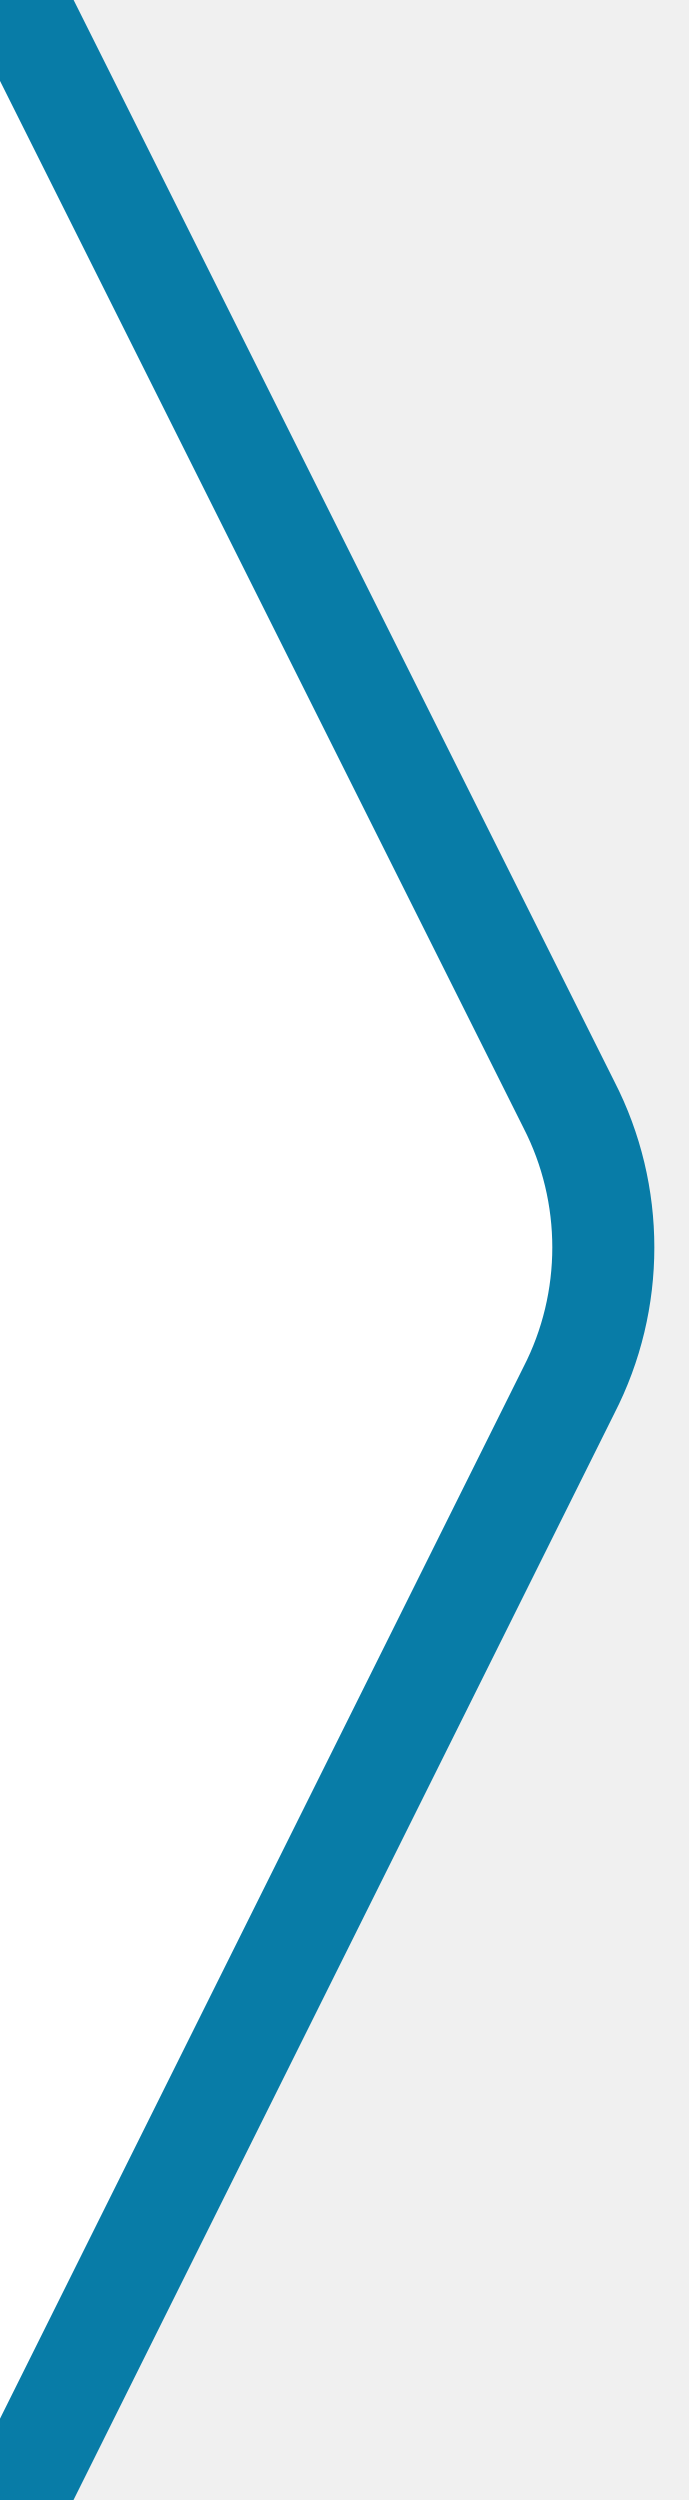
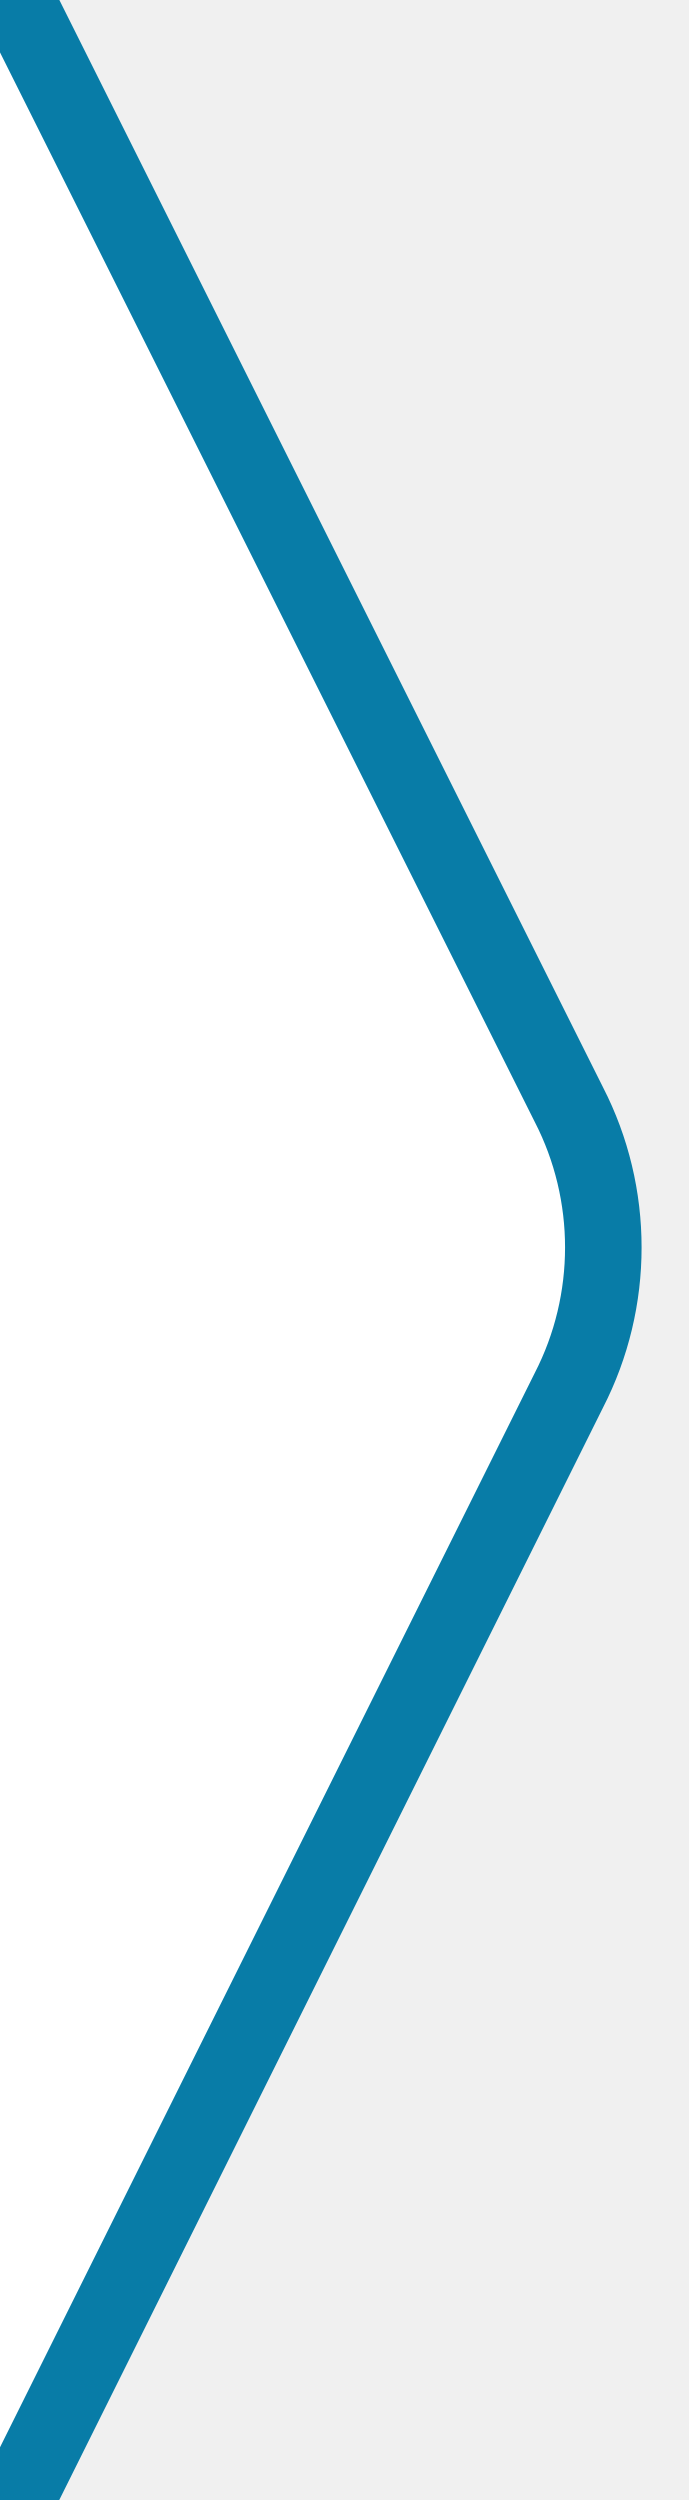
<svg xmlns="http://www.w3.org/2000/svg" xml:space="preserve" style="enable-background:new 0 0 27 98" viewBox="0 0 27 98">
-   <path d="m0-1.3 22.3 44.6c1.8 3.5 1.8 7.7 0 11.2L0 99.3" style="fill:#fff;stroke:#087ca7;stroke-width:4" />
+   <path d="m0-1.3 22.3 44.6c1.8 3.5 1.8 7.7 0 11.2L0 99.3" style="fill:#fff;stroke:#087ca7;stroke-width:3" />
</svg>
